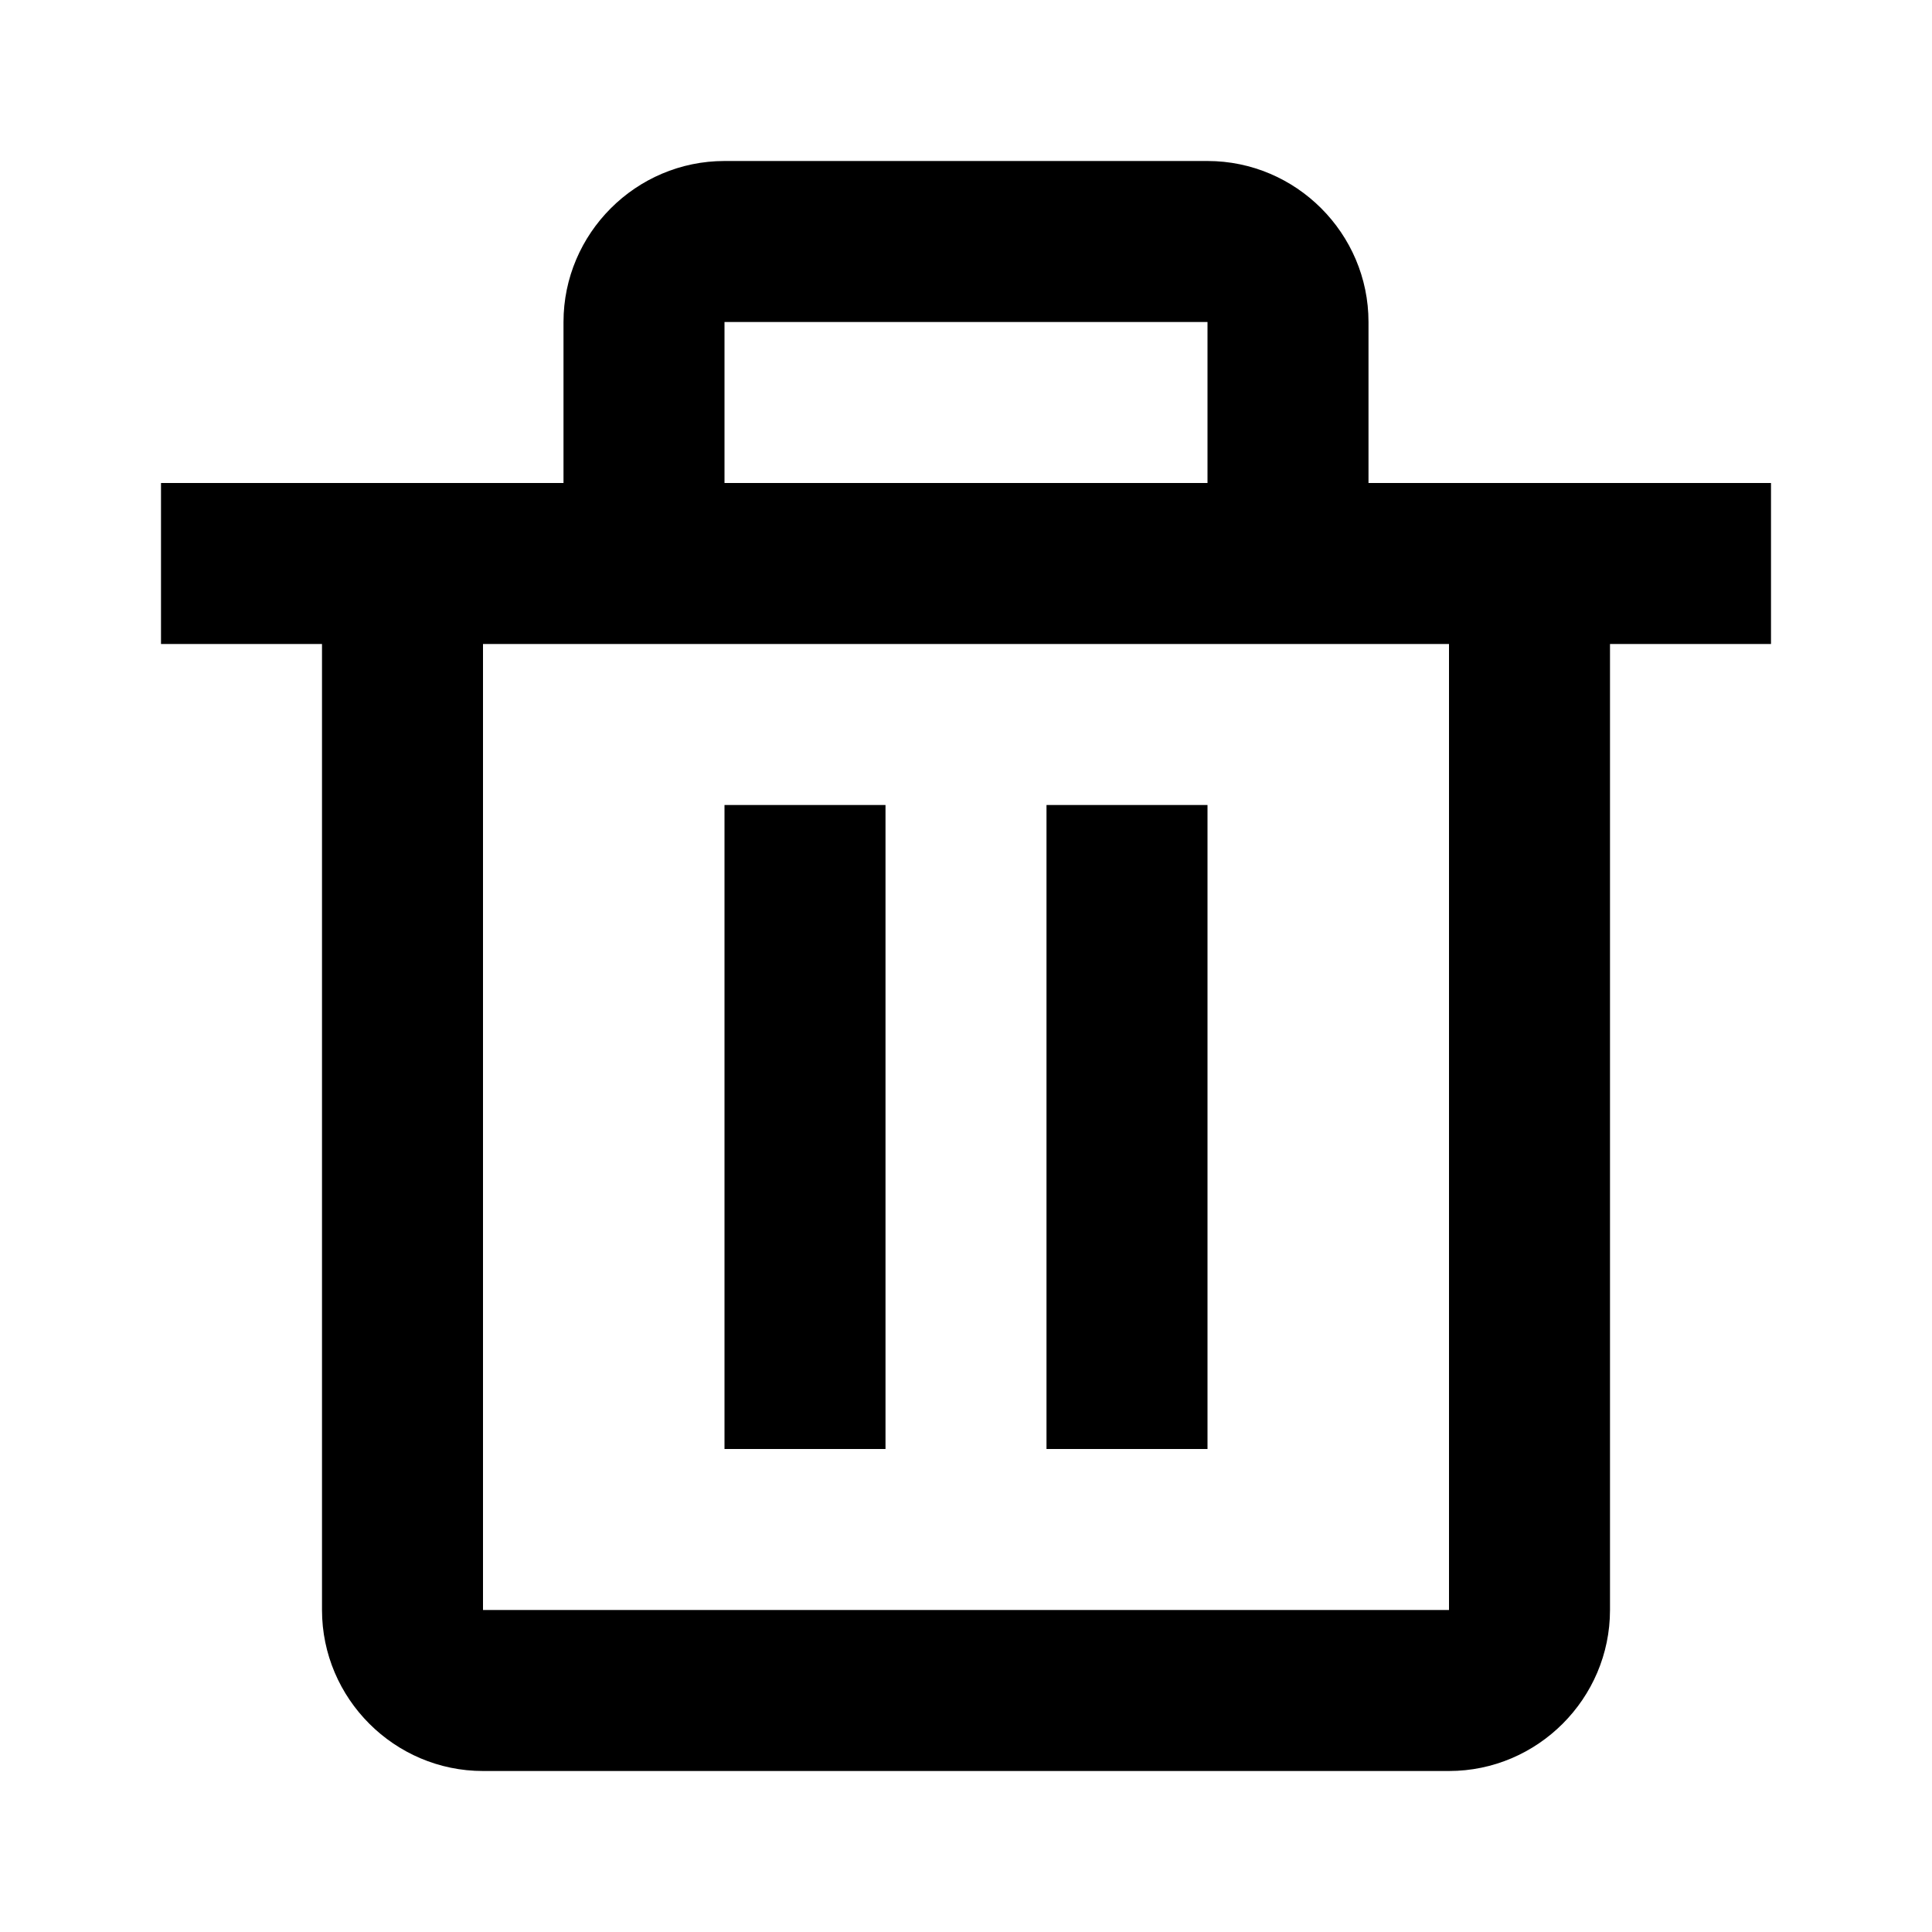
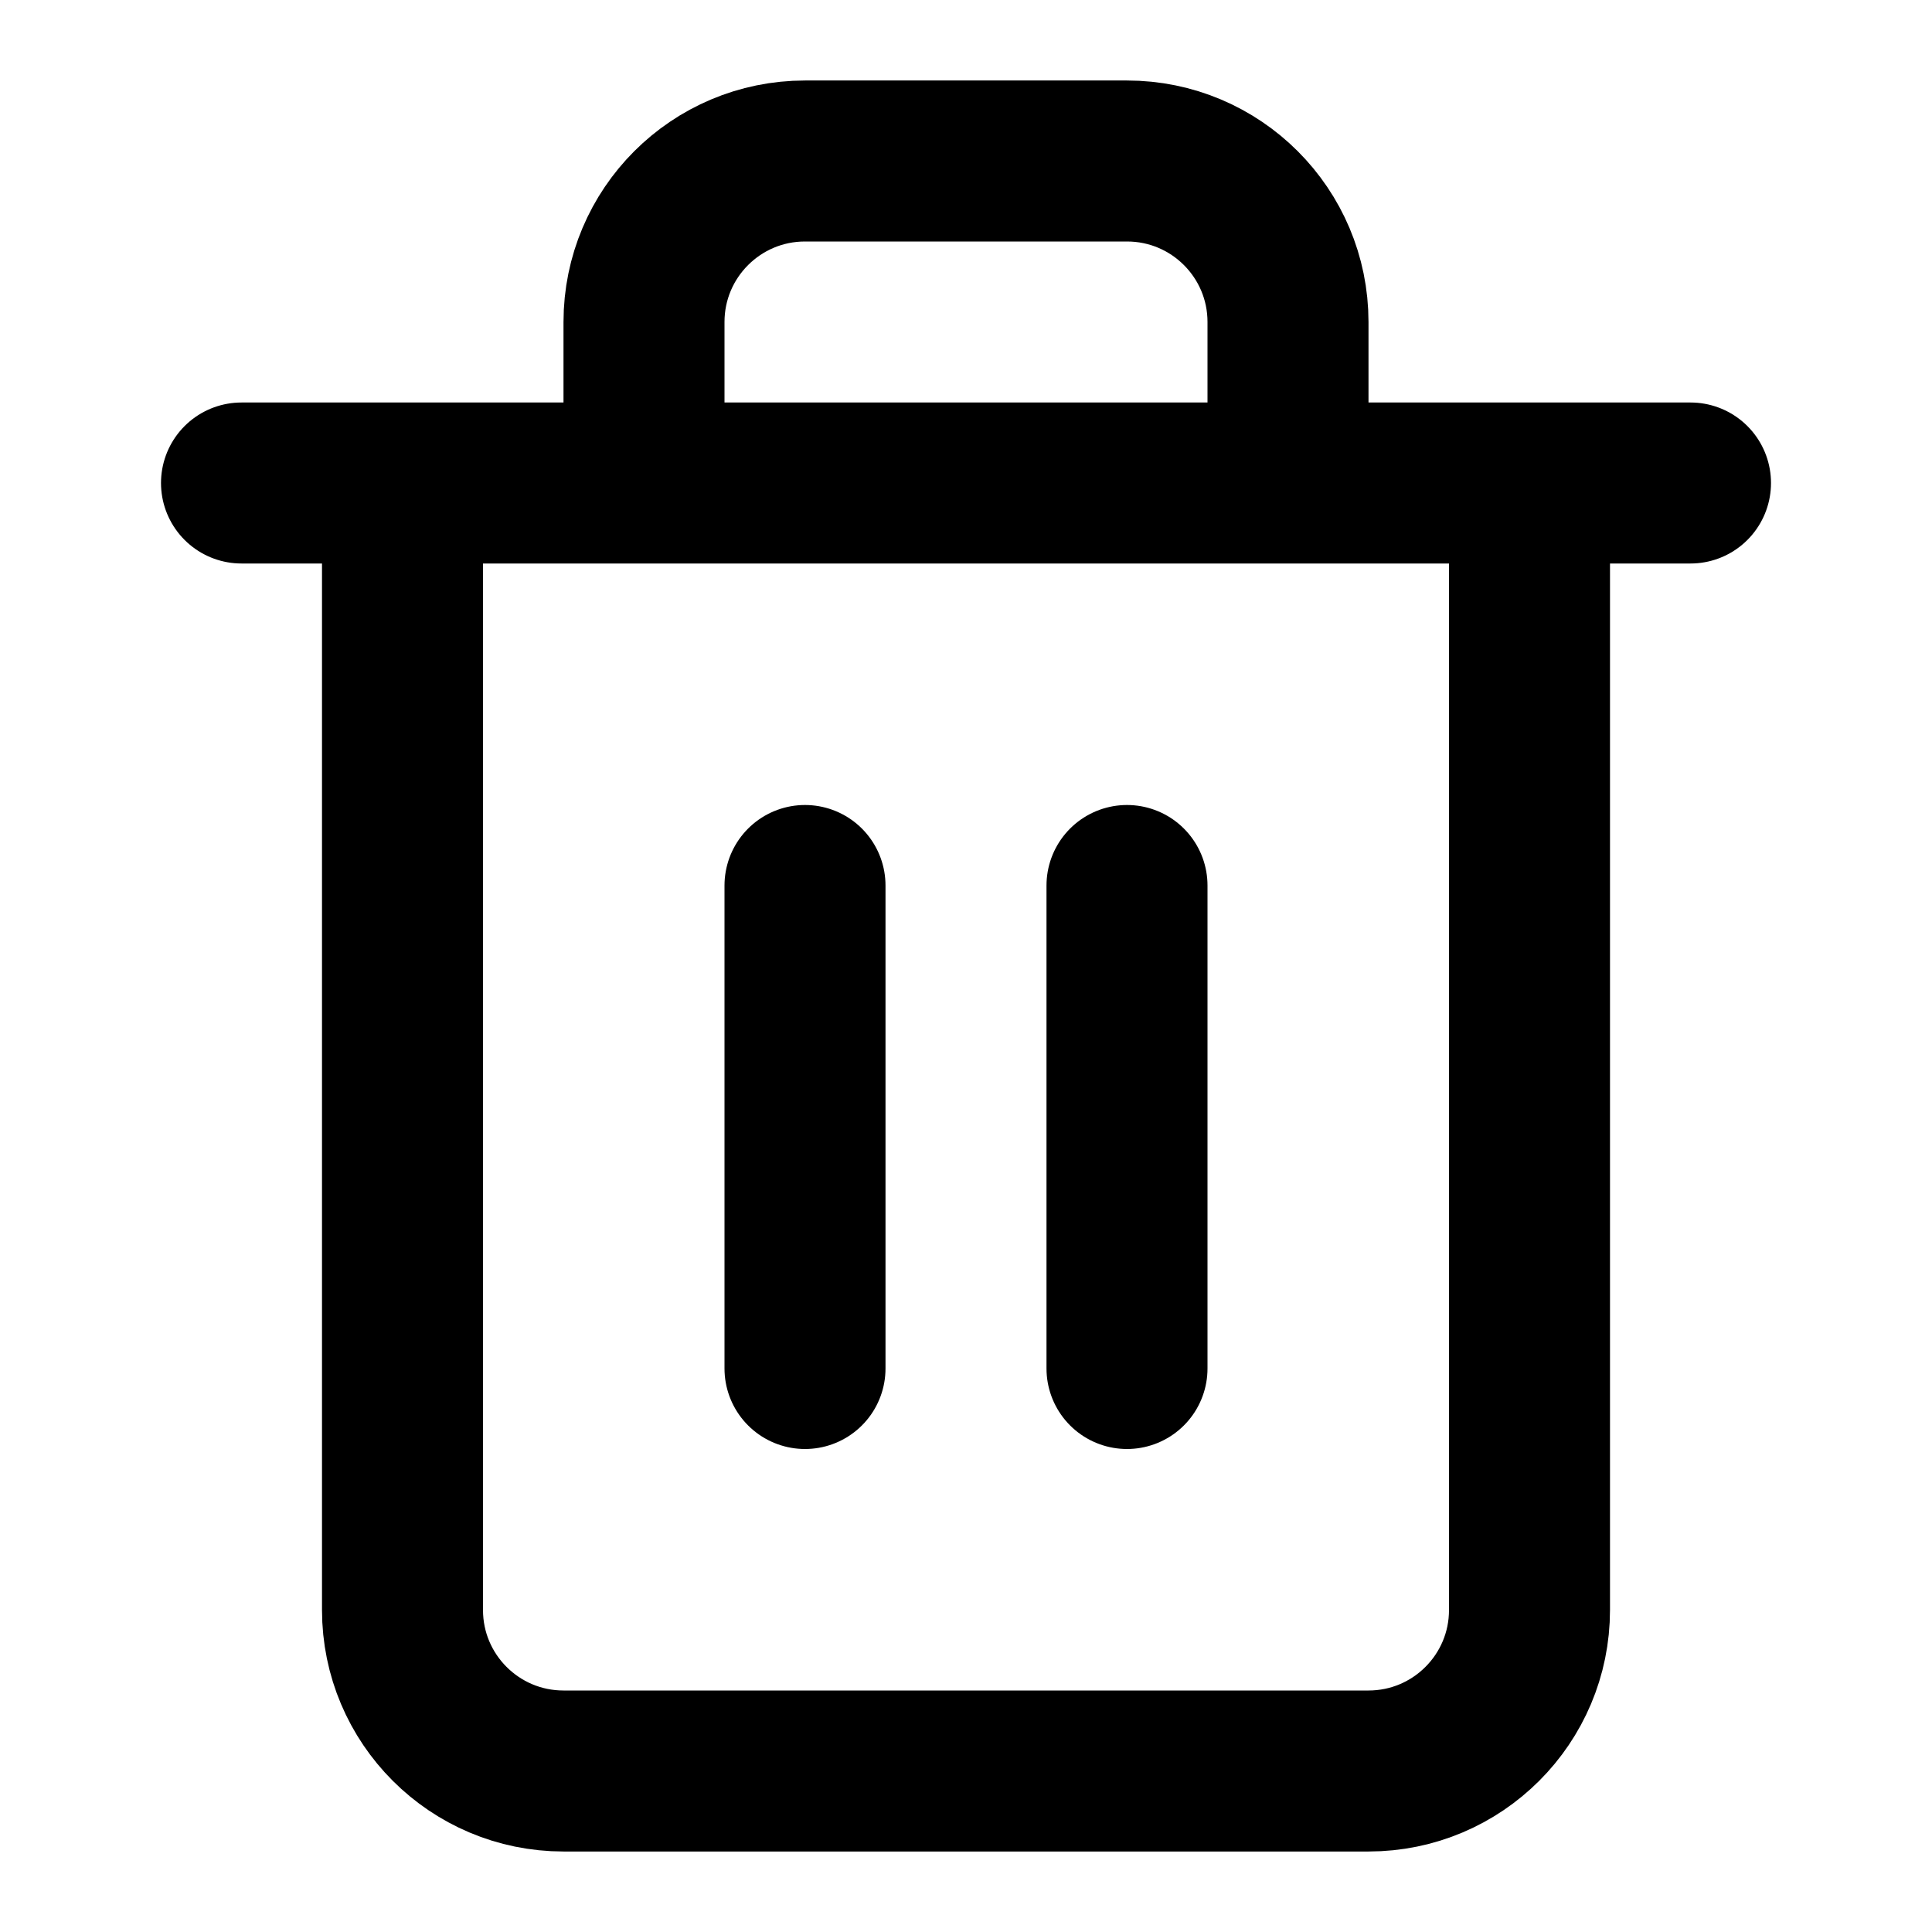
<svg xmlns="http://www.w3.org/2000/svg" viewBox="0 0 24 24">
-   <path fill="currentColor" d="M17 6V4c0-1.1-.9-2-2-2H9c-1.1 0-2 .9-2 2v2H2v2h2v12c0 1.1.9 2 2 2h12c1.1 0 2-.9 2-2V8h2V6zM9 4h6v2H9zM6 20V8h12v12z" />
-   <path fill="currentColor" d="M9 10h2v8H9zm4 0h2v8h-2z" />
+   <path fill="none" stroke="currentColor" stroke-linecap="round" stroke-linejoin="round" stroke-width="2" d="M10 11v6m4-6v6m5-11v14a2 2 0 0 1-2 2H7a2 2 0 0 1-2-2V6M3 6h18M8 6V4a2 2 0 0 1 2-2h4a2 2 0 0 1 2 2v2" />
</svg>
